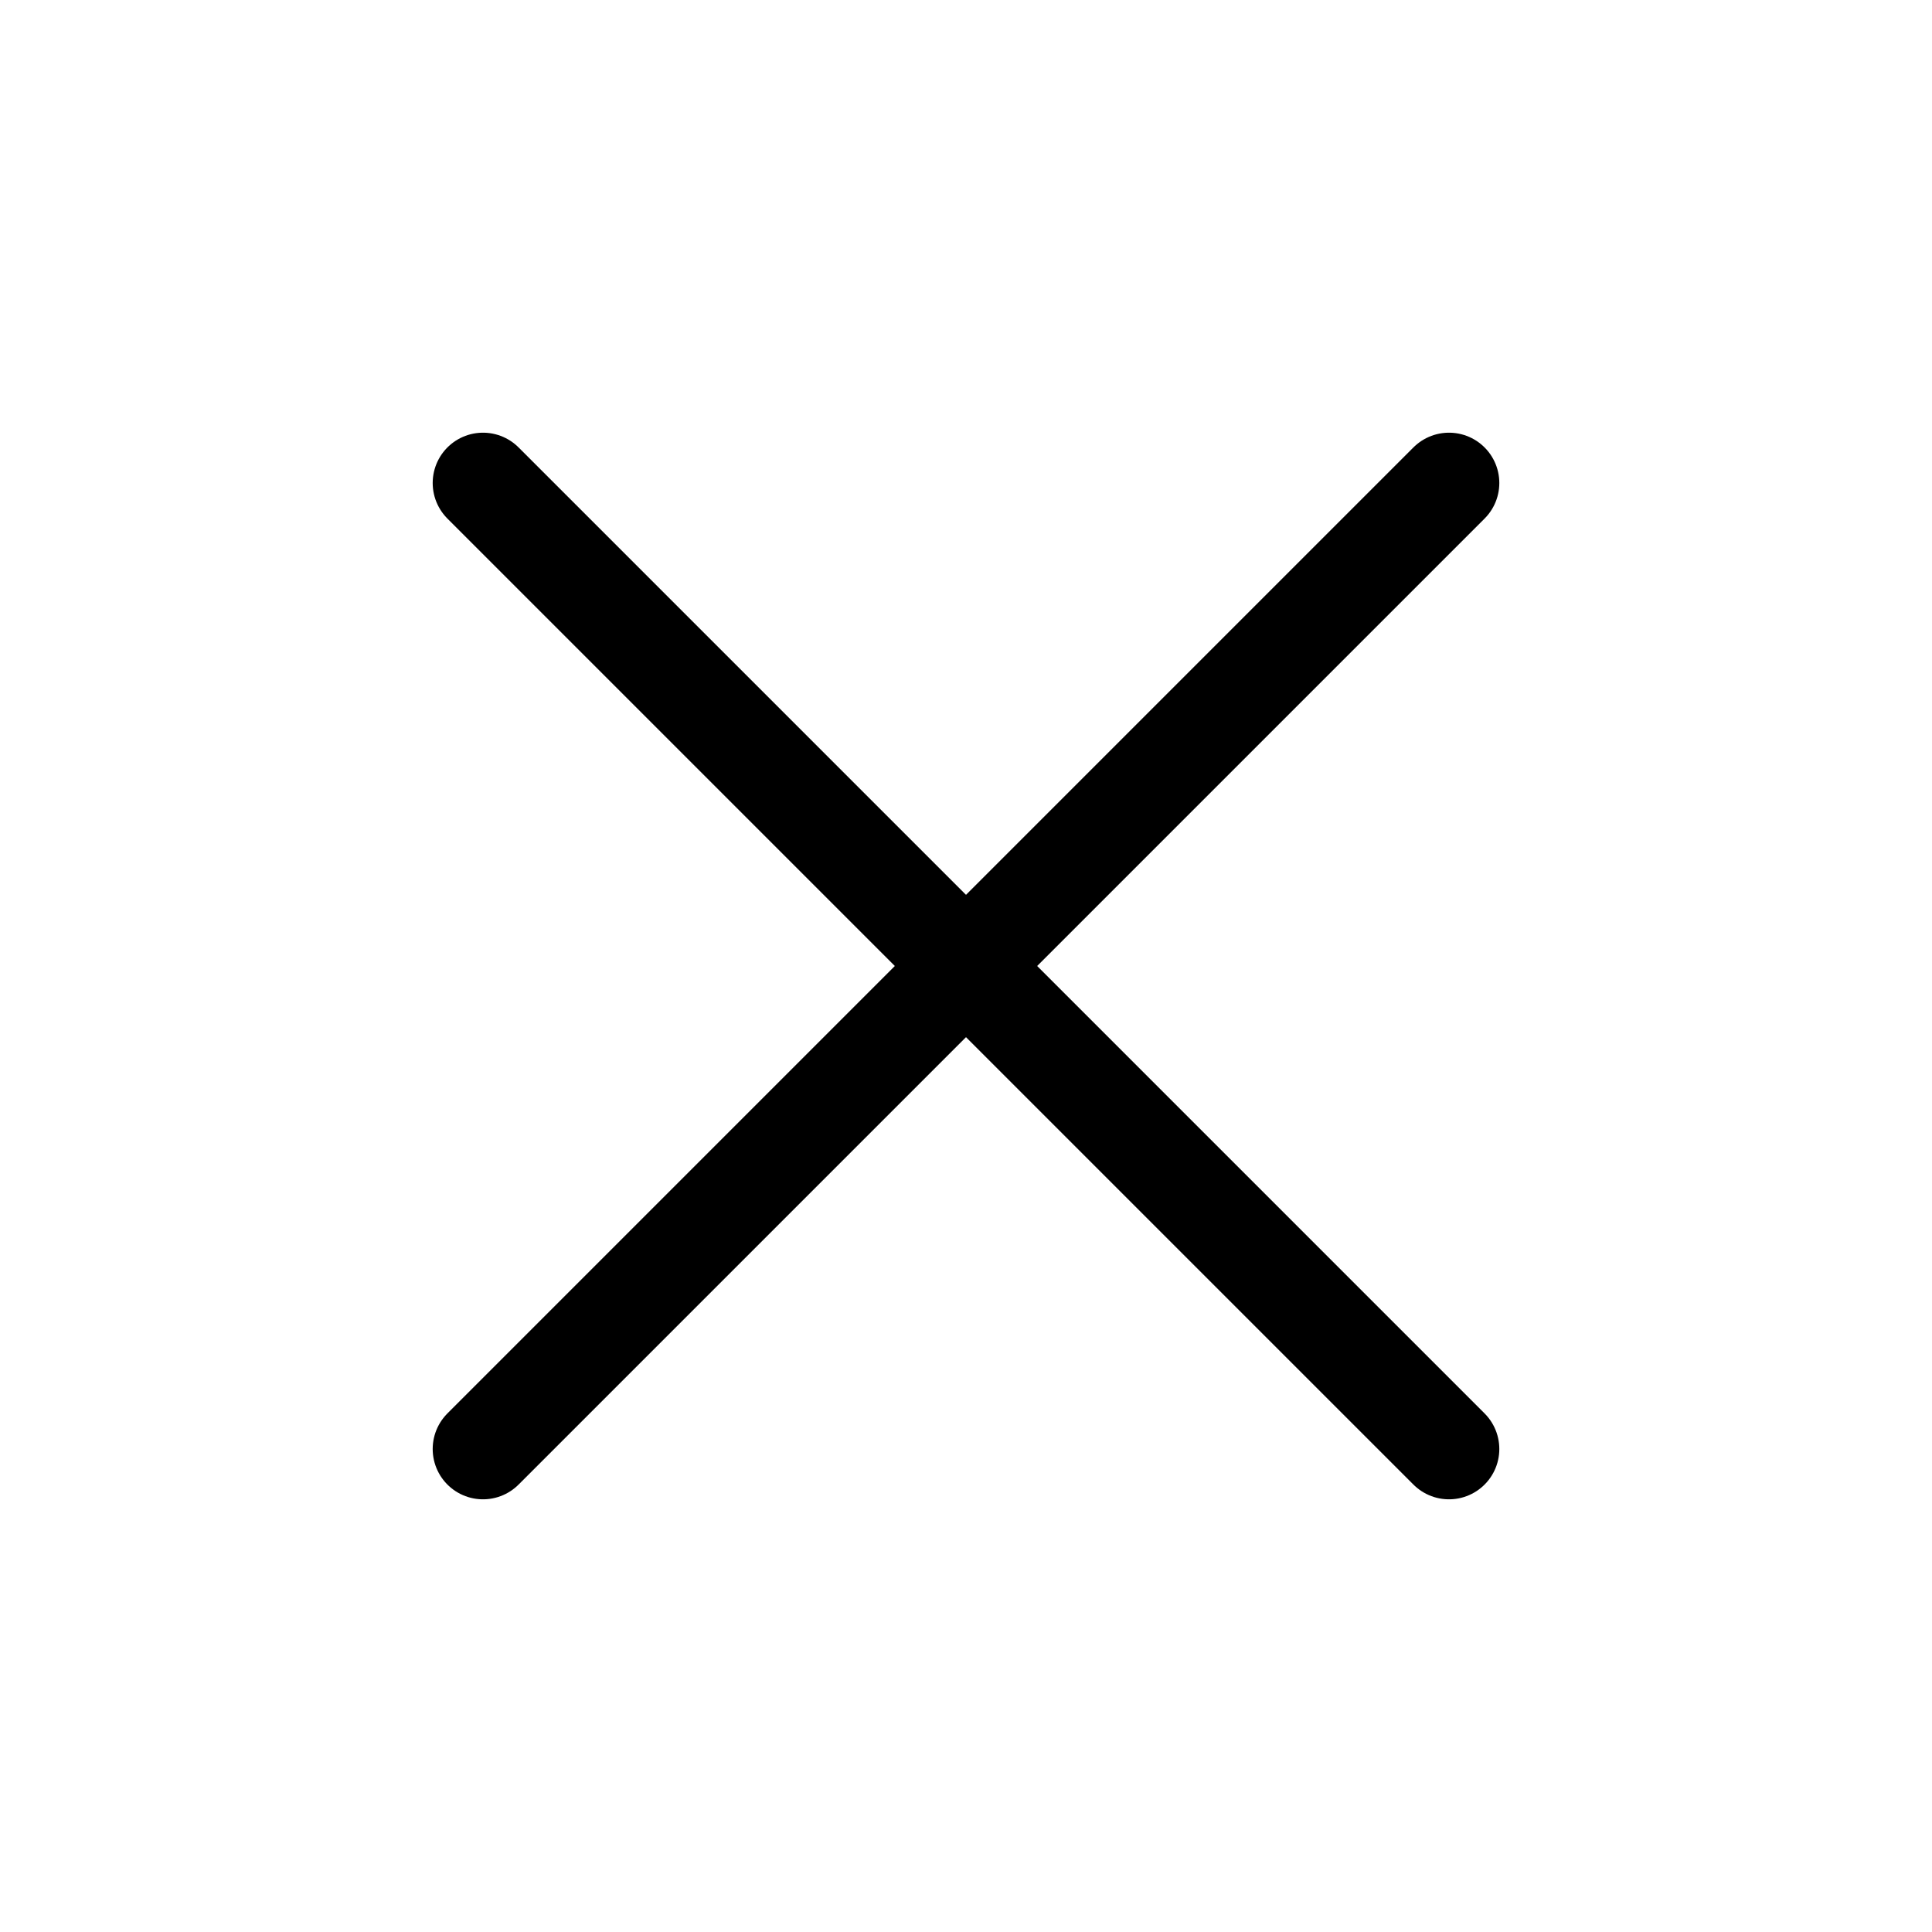
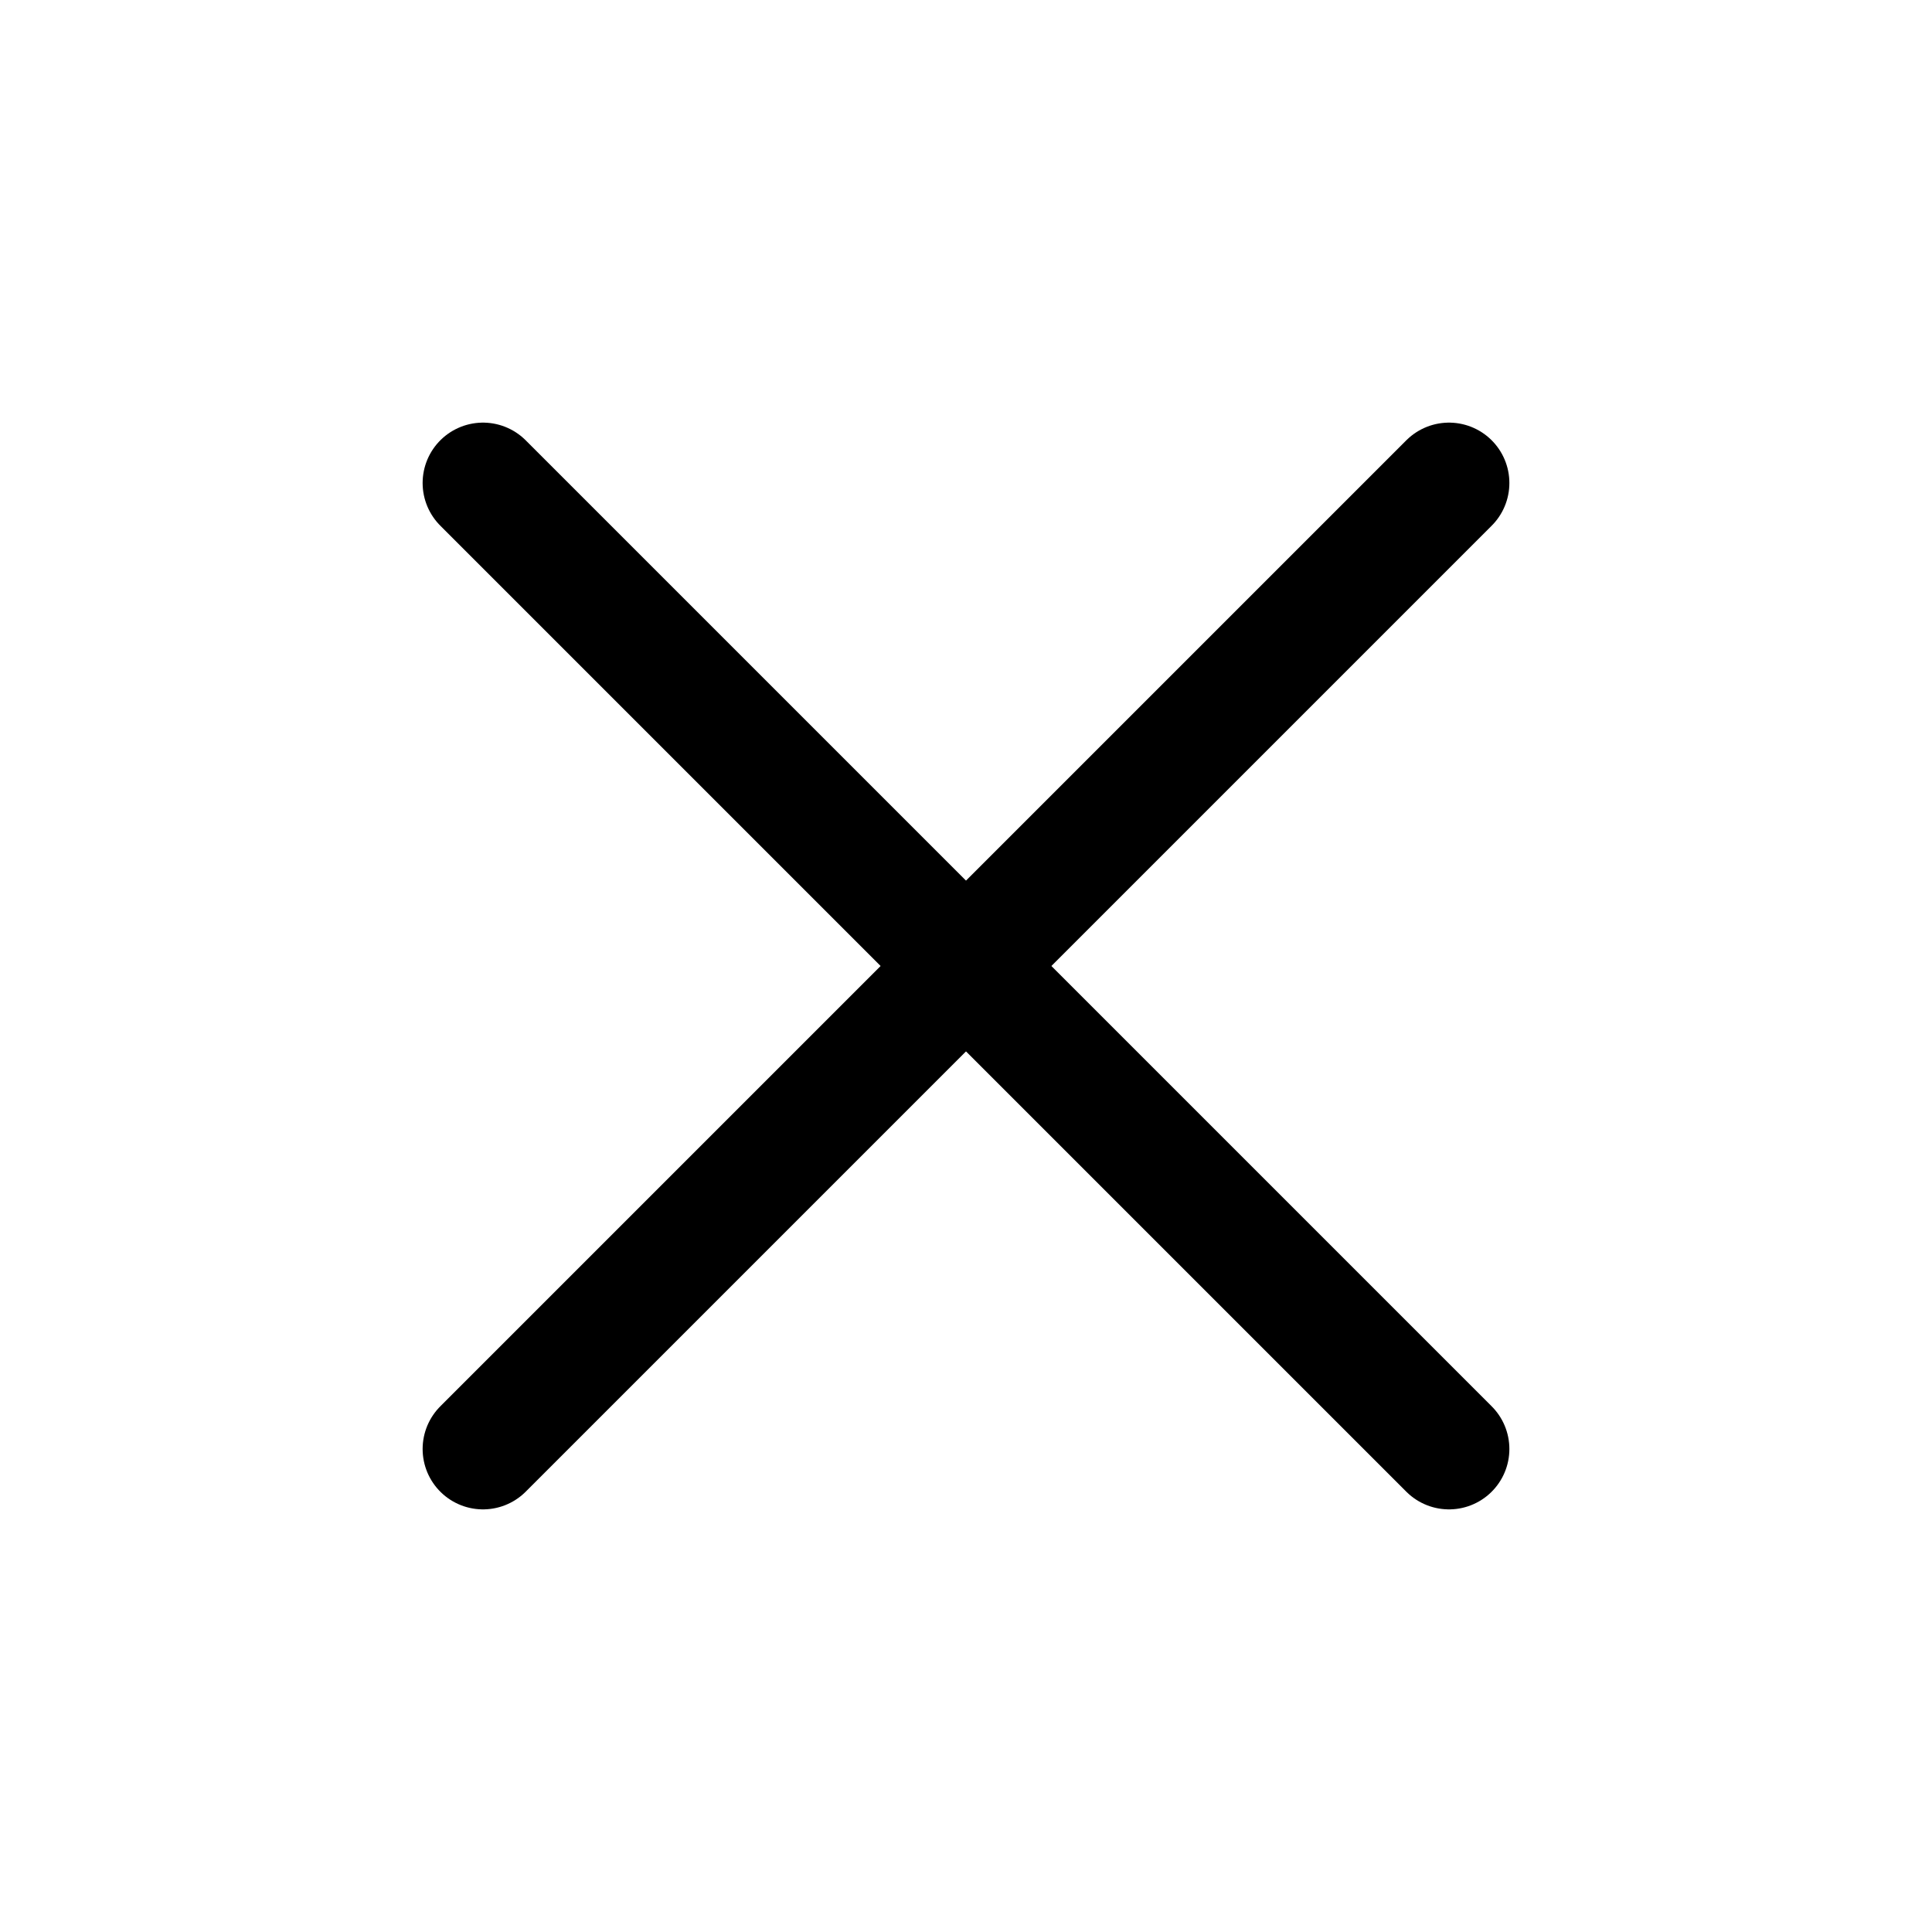
- <svg xmlns="http://www.w3.org/2000/svg" width="48" height="48" viewBox="0 0 24 24" fill="none" stroke="currentColor" stroke-width="1.25" stroke-linecap="round" stroke-linejoin="round" class="lucide lucide-x-icon lucide-x">
+ <svg xmlns="http://www.w3.org/2000/svg" width="48" height="48" viewBox="0 0 24 24" fill="none" stroke="currentColor" stroke-width="1.5" stroke-linecap="round" stroke-linejoin="round" class="lucide lucide-x-icon lucide-x">
  <path d="M18 6 6 18" />
  <path d="m6 6 12 12" />
</svg>
